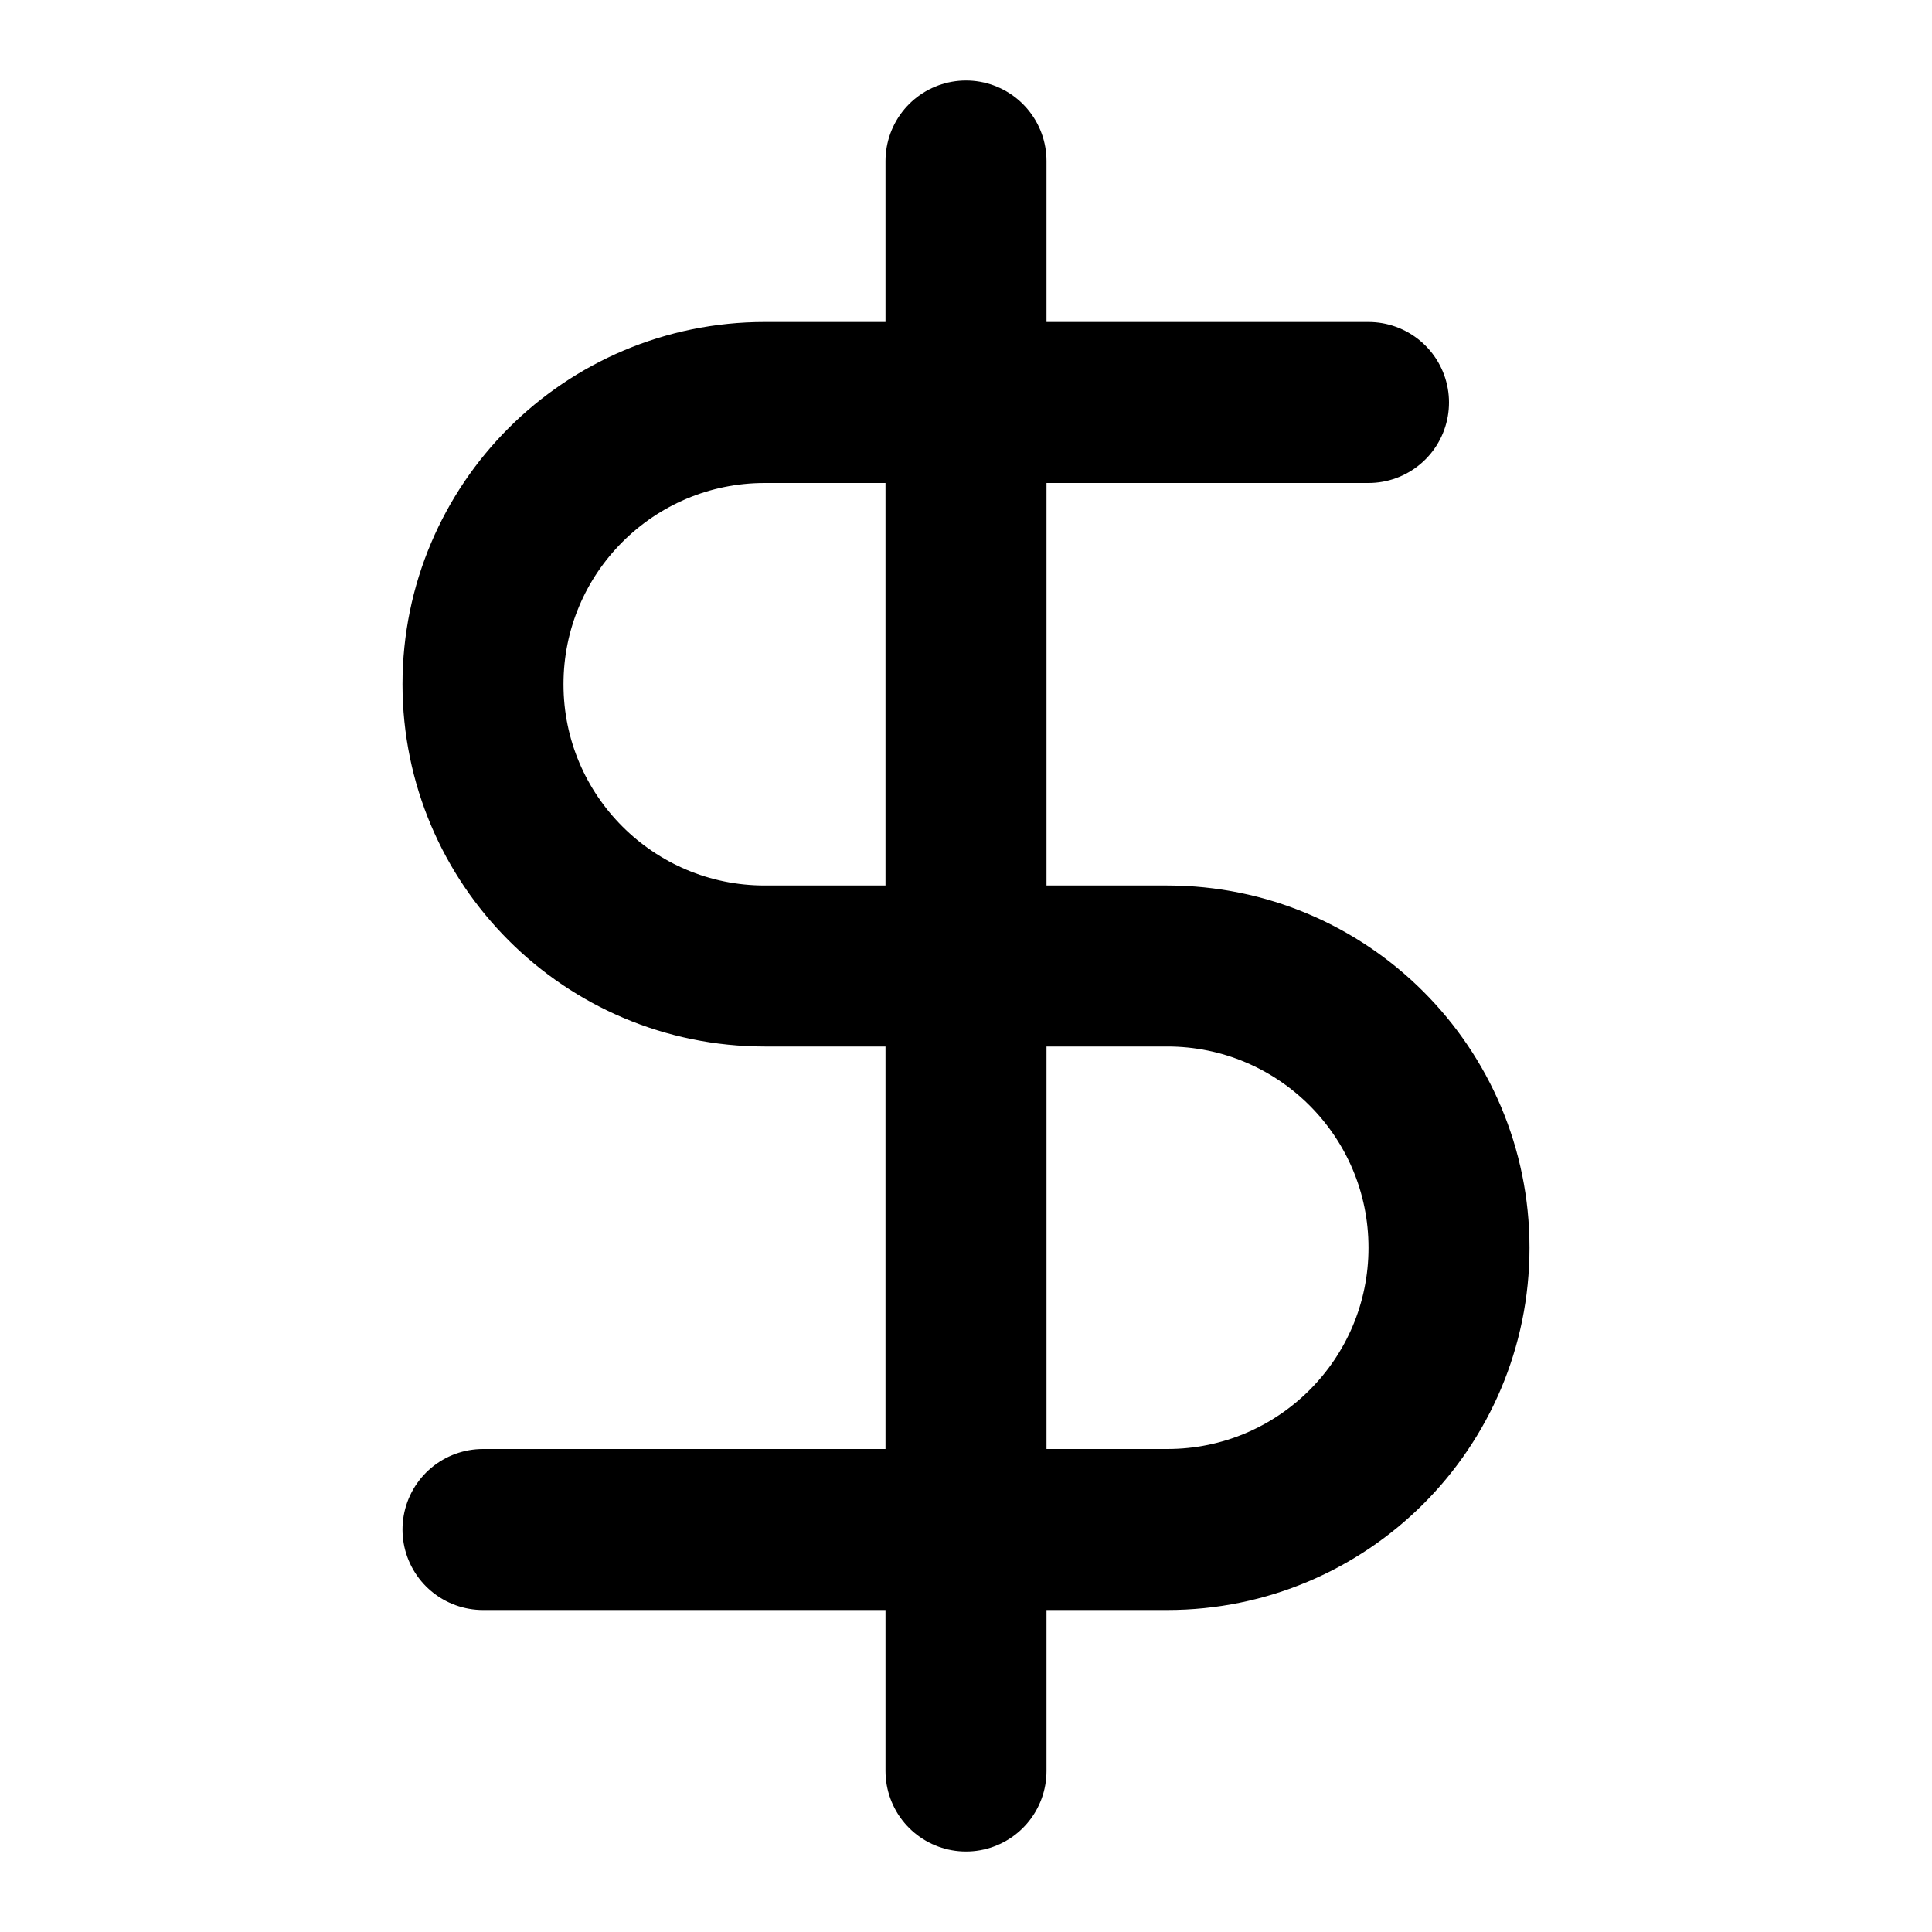
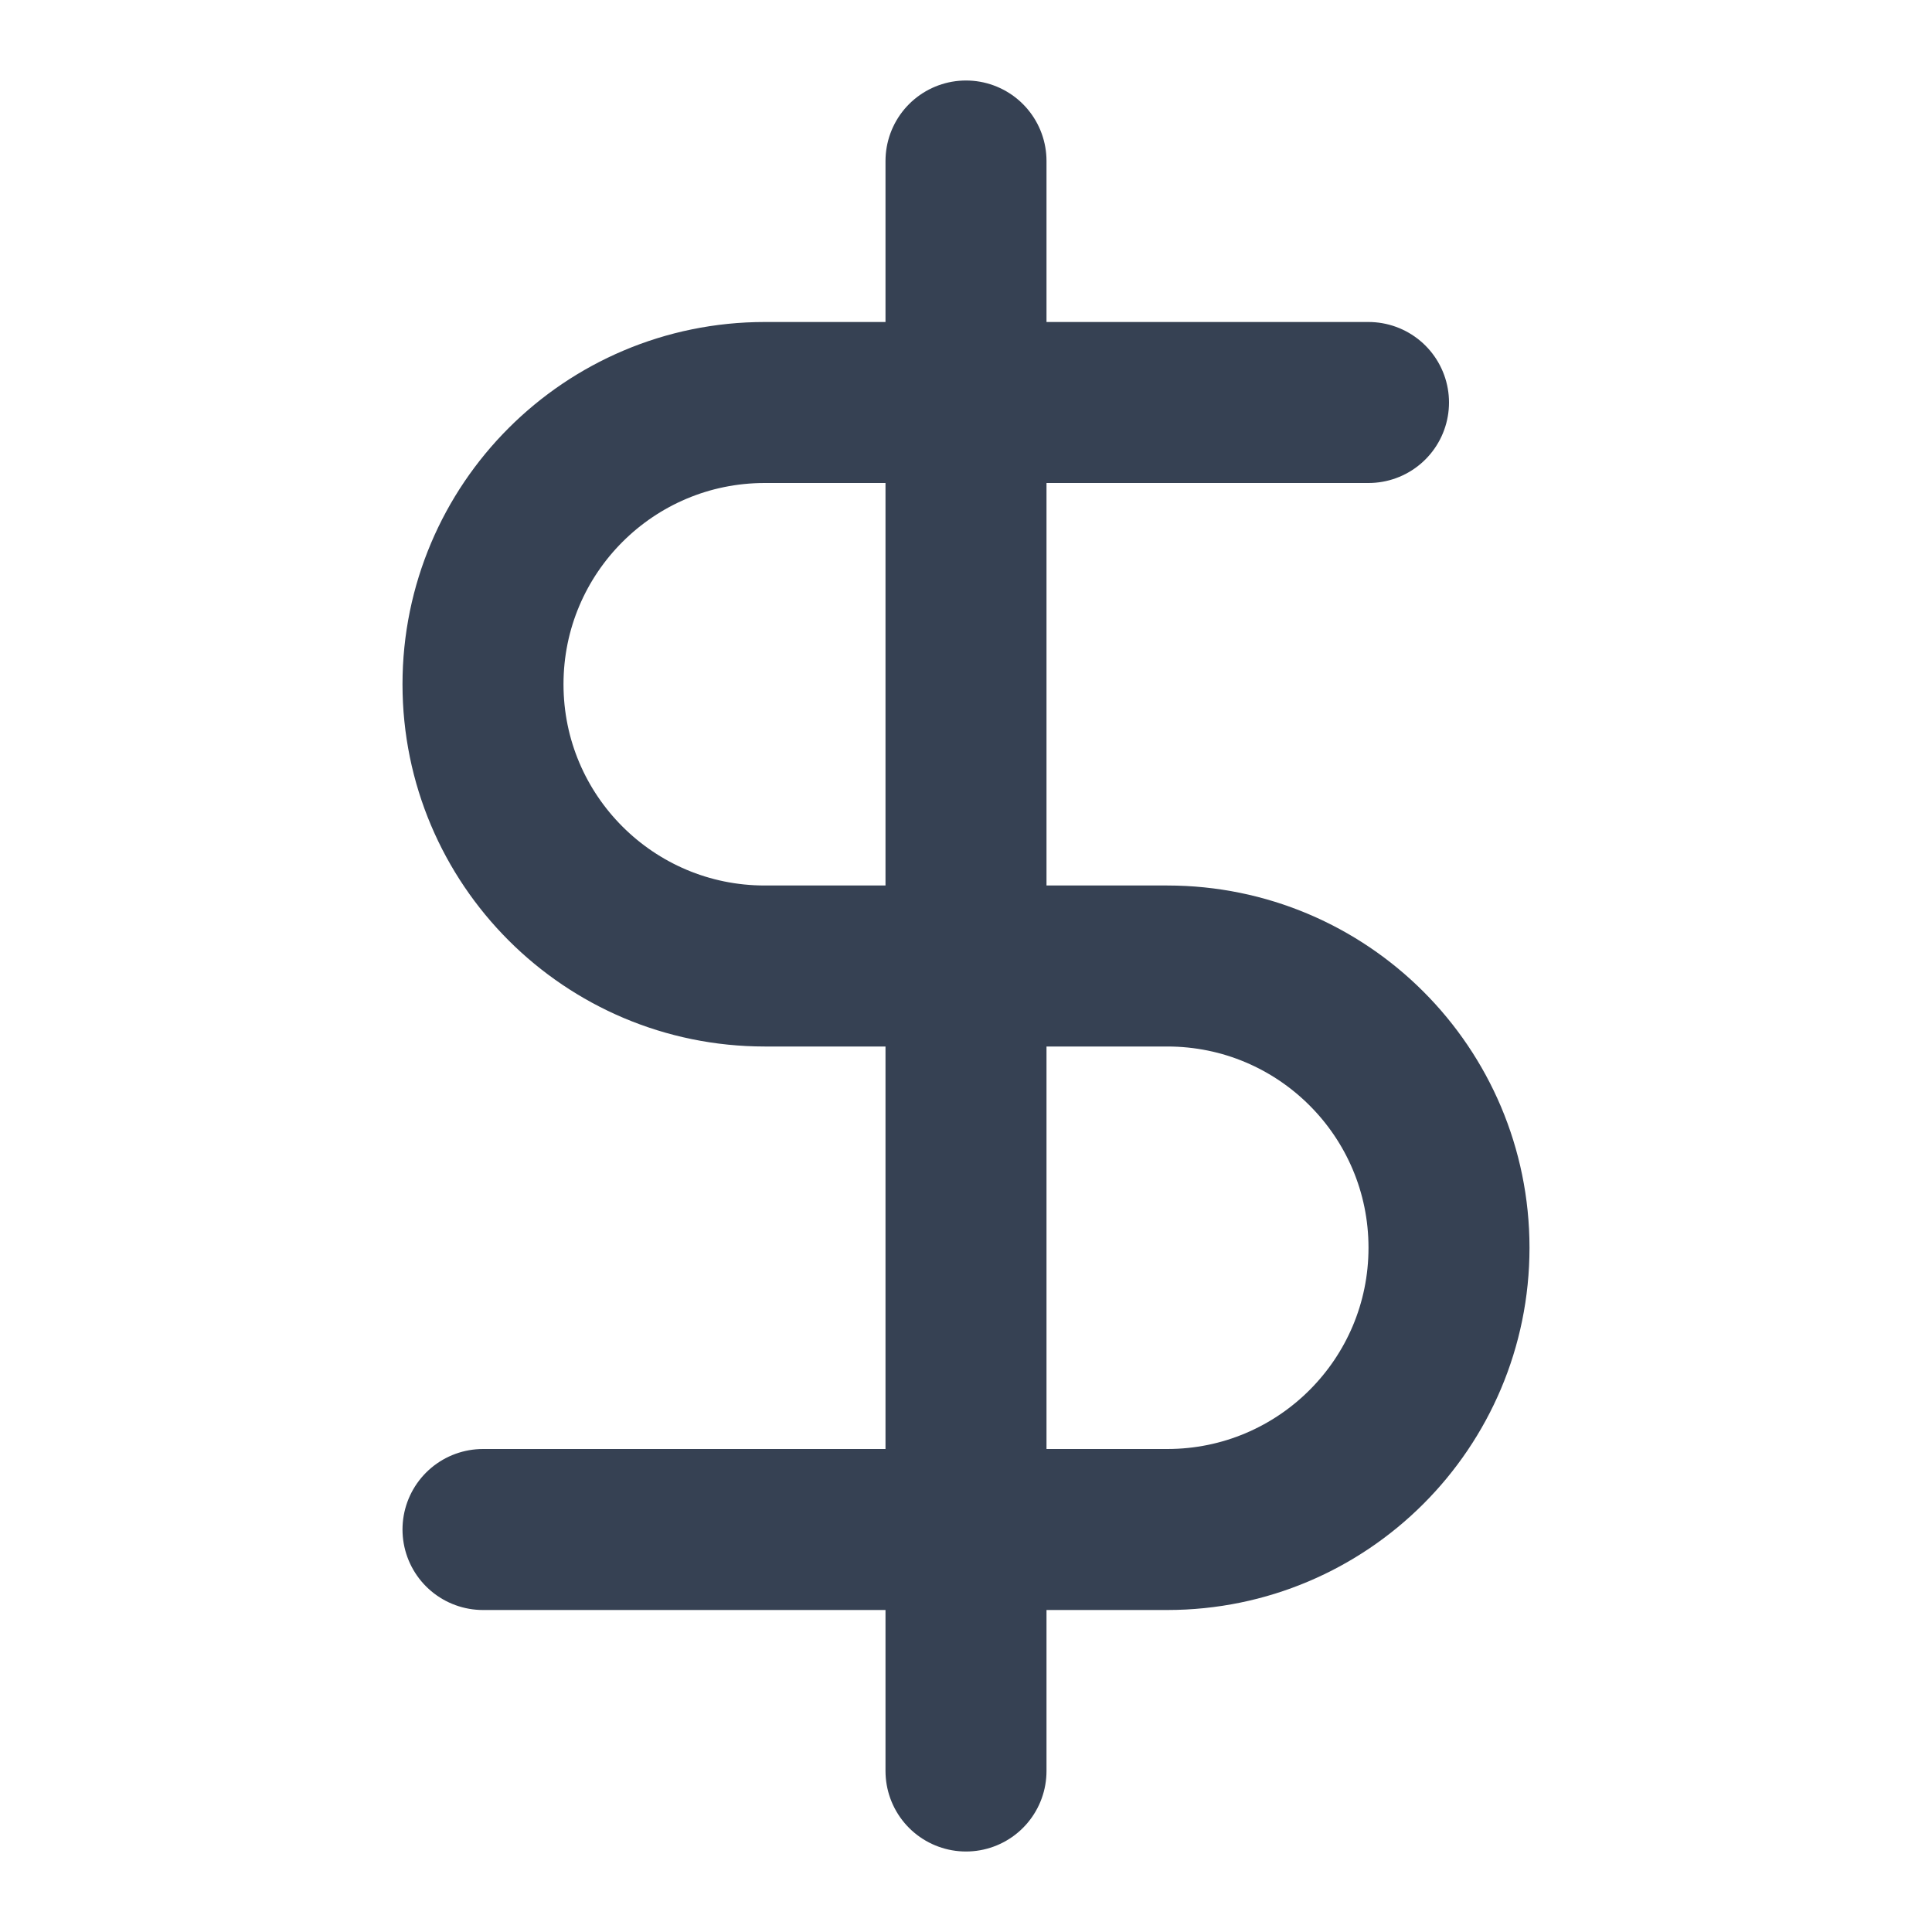
- <svg xmlns="http://www.w3.org/2000/svg" width="24" height="24" viewBox="0 0 24 24" fill="none" stroke="currentColor" stroke-width="2" stroke-linecap="round" stroke-linejoin="round" class="lucide lucide-dollar-sign h-4 w-4 text-white" aria-hidden="true">
+ <svg xmlns="http://www.w3.org/2000/svg" width="16" height="16" viewBox="0 0 24 24" fill="none" stroke="#364153" stroke-width="2" stroke-linecap="round" stroke-linejoin="round" class="lucide lucide-dollar-sign h-4 w-4 text-white" aria-hidden="true">
  <line x1="12" x2="12" y1="2" y2="22" />
  <path d="M17 5H9.5a3.5 3.5 0 0 0 0 7h5a3.5 3.5 0 0 1 0 7H6" />
</svg>
